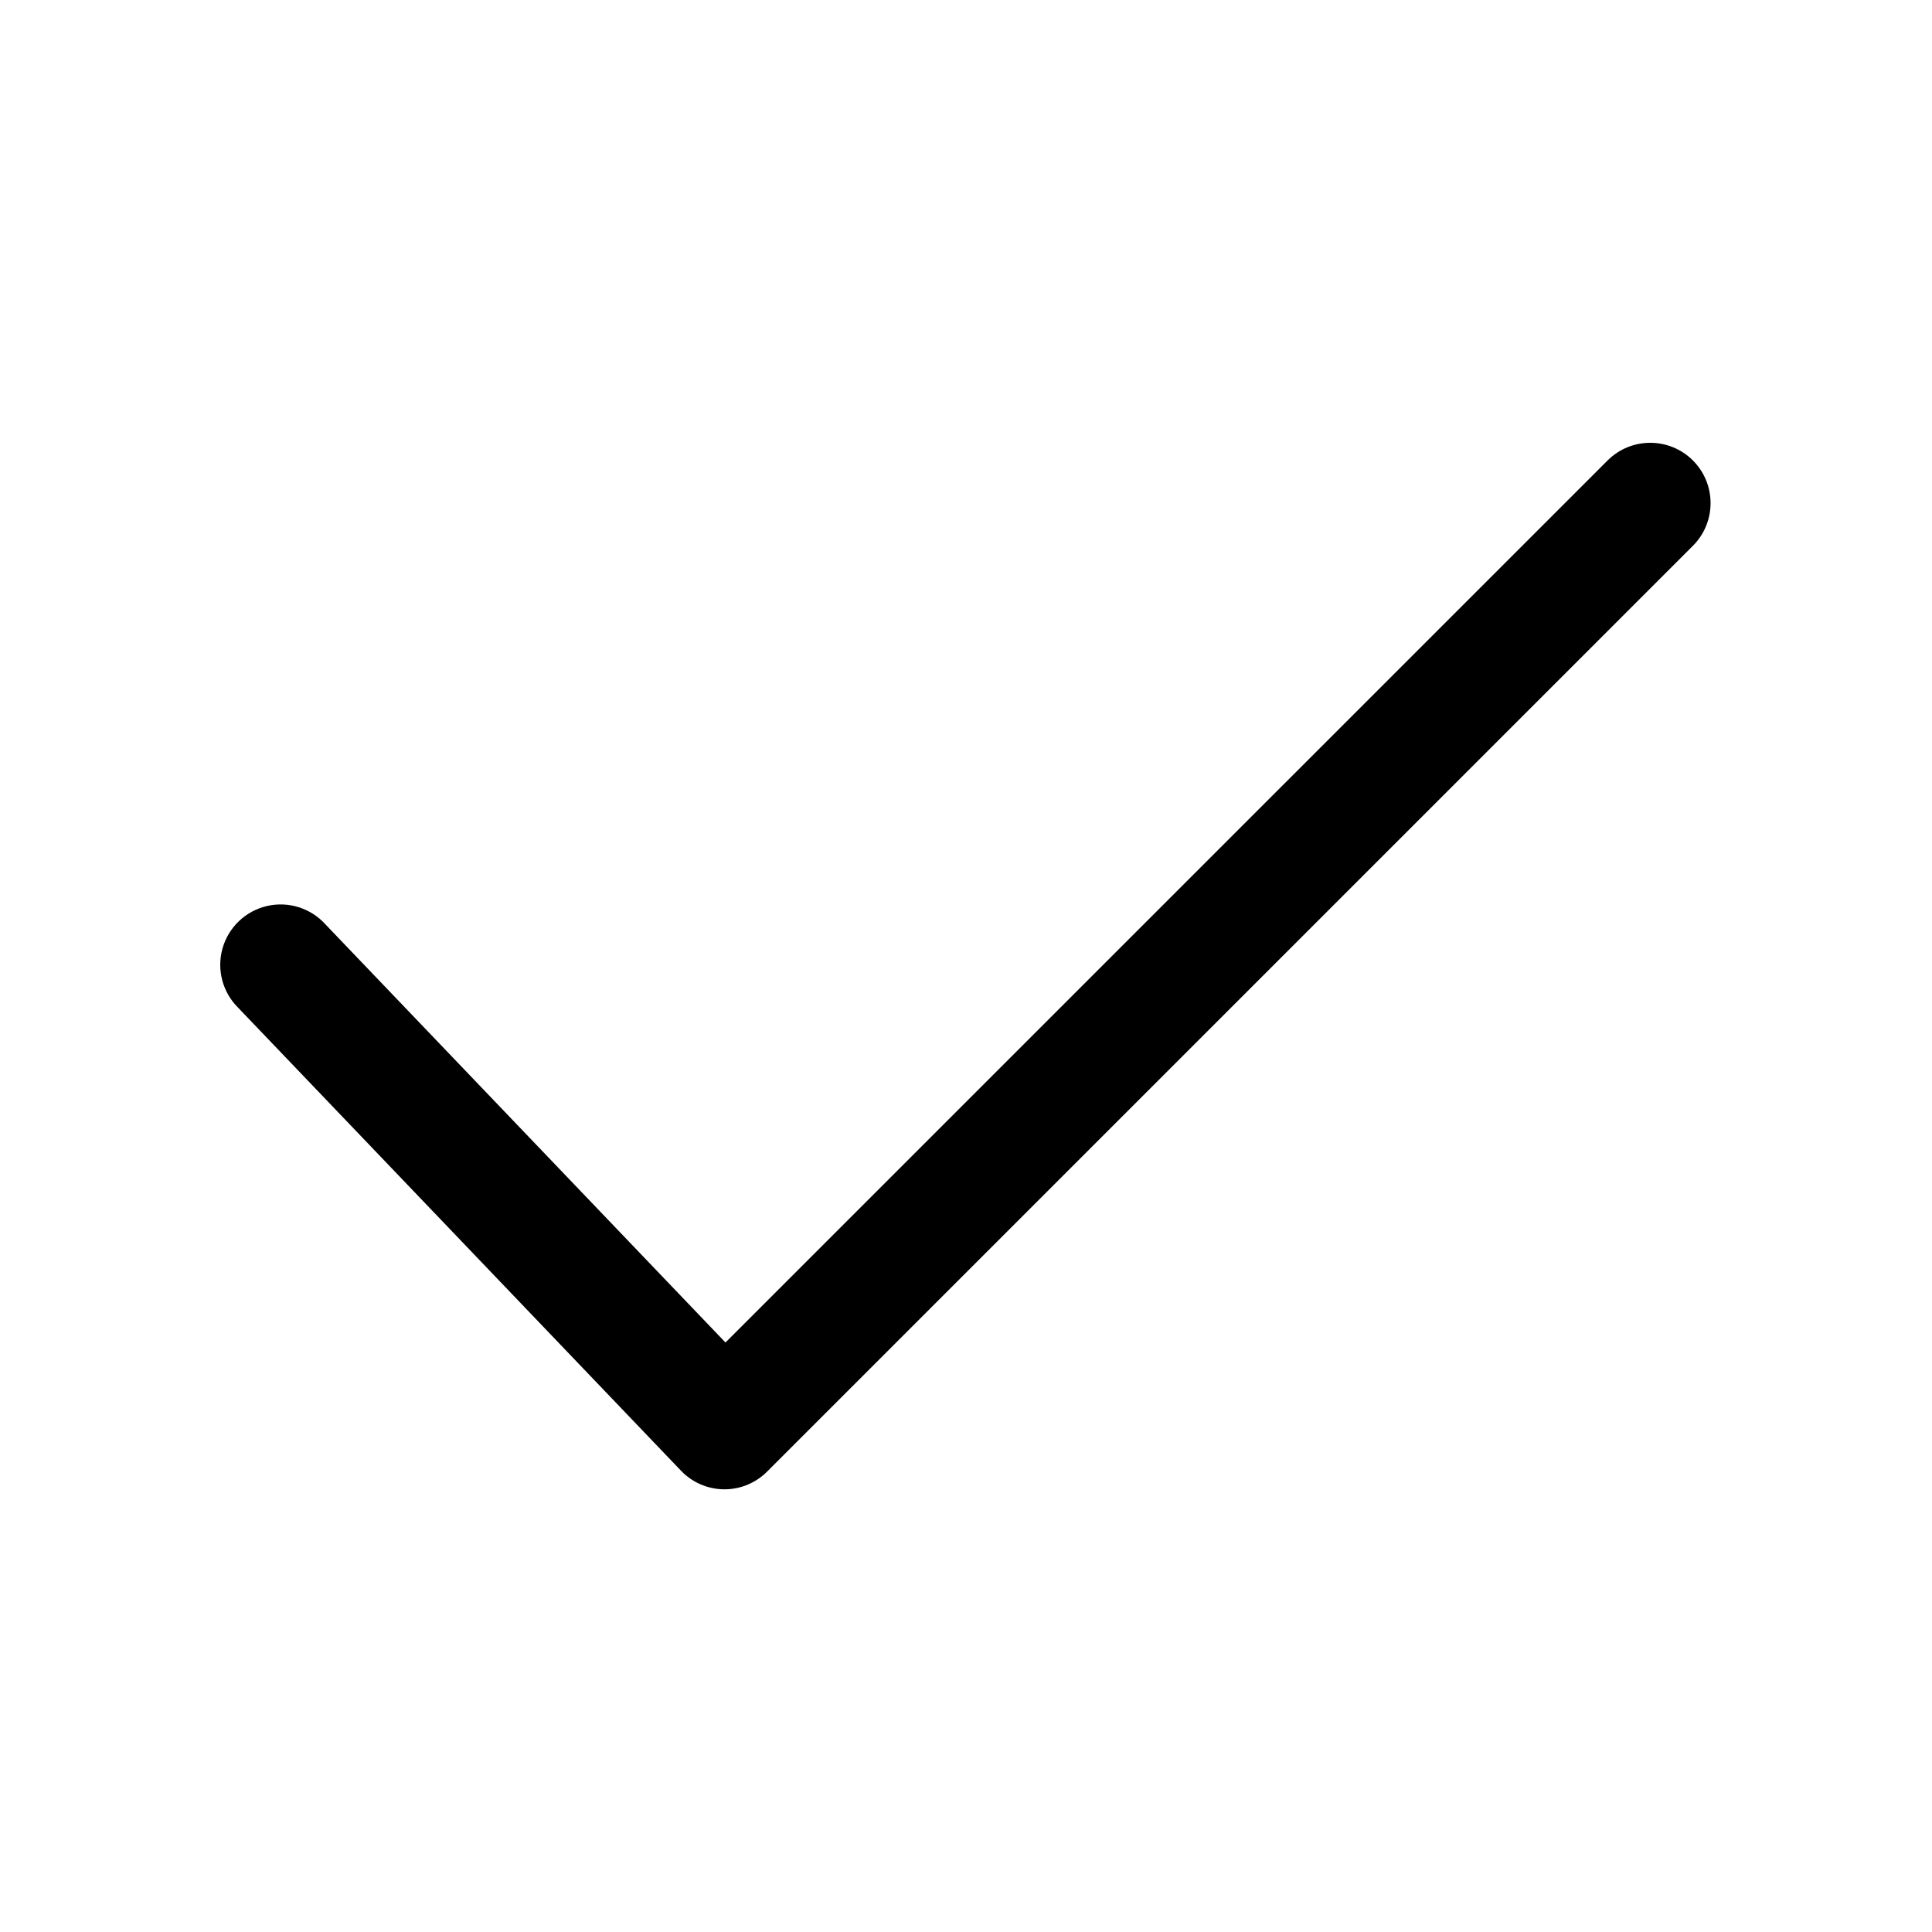
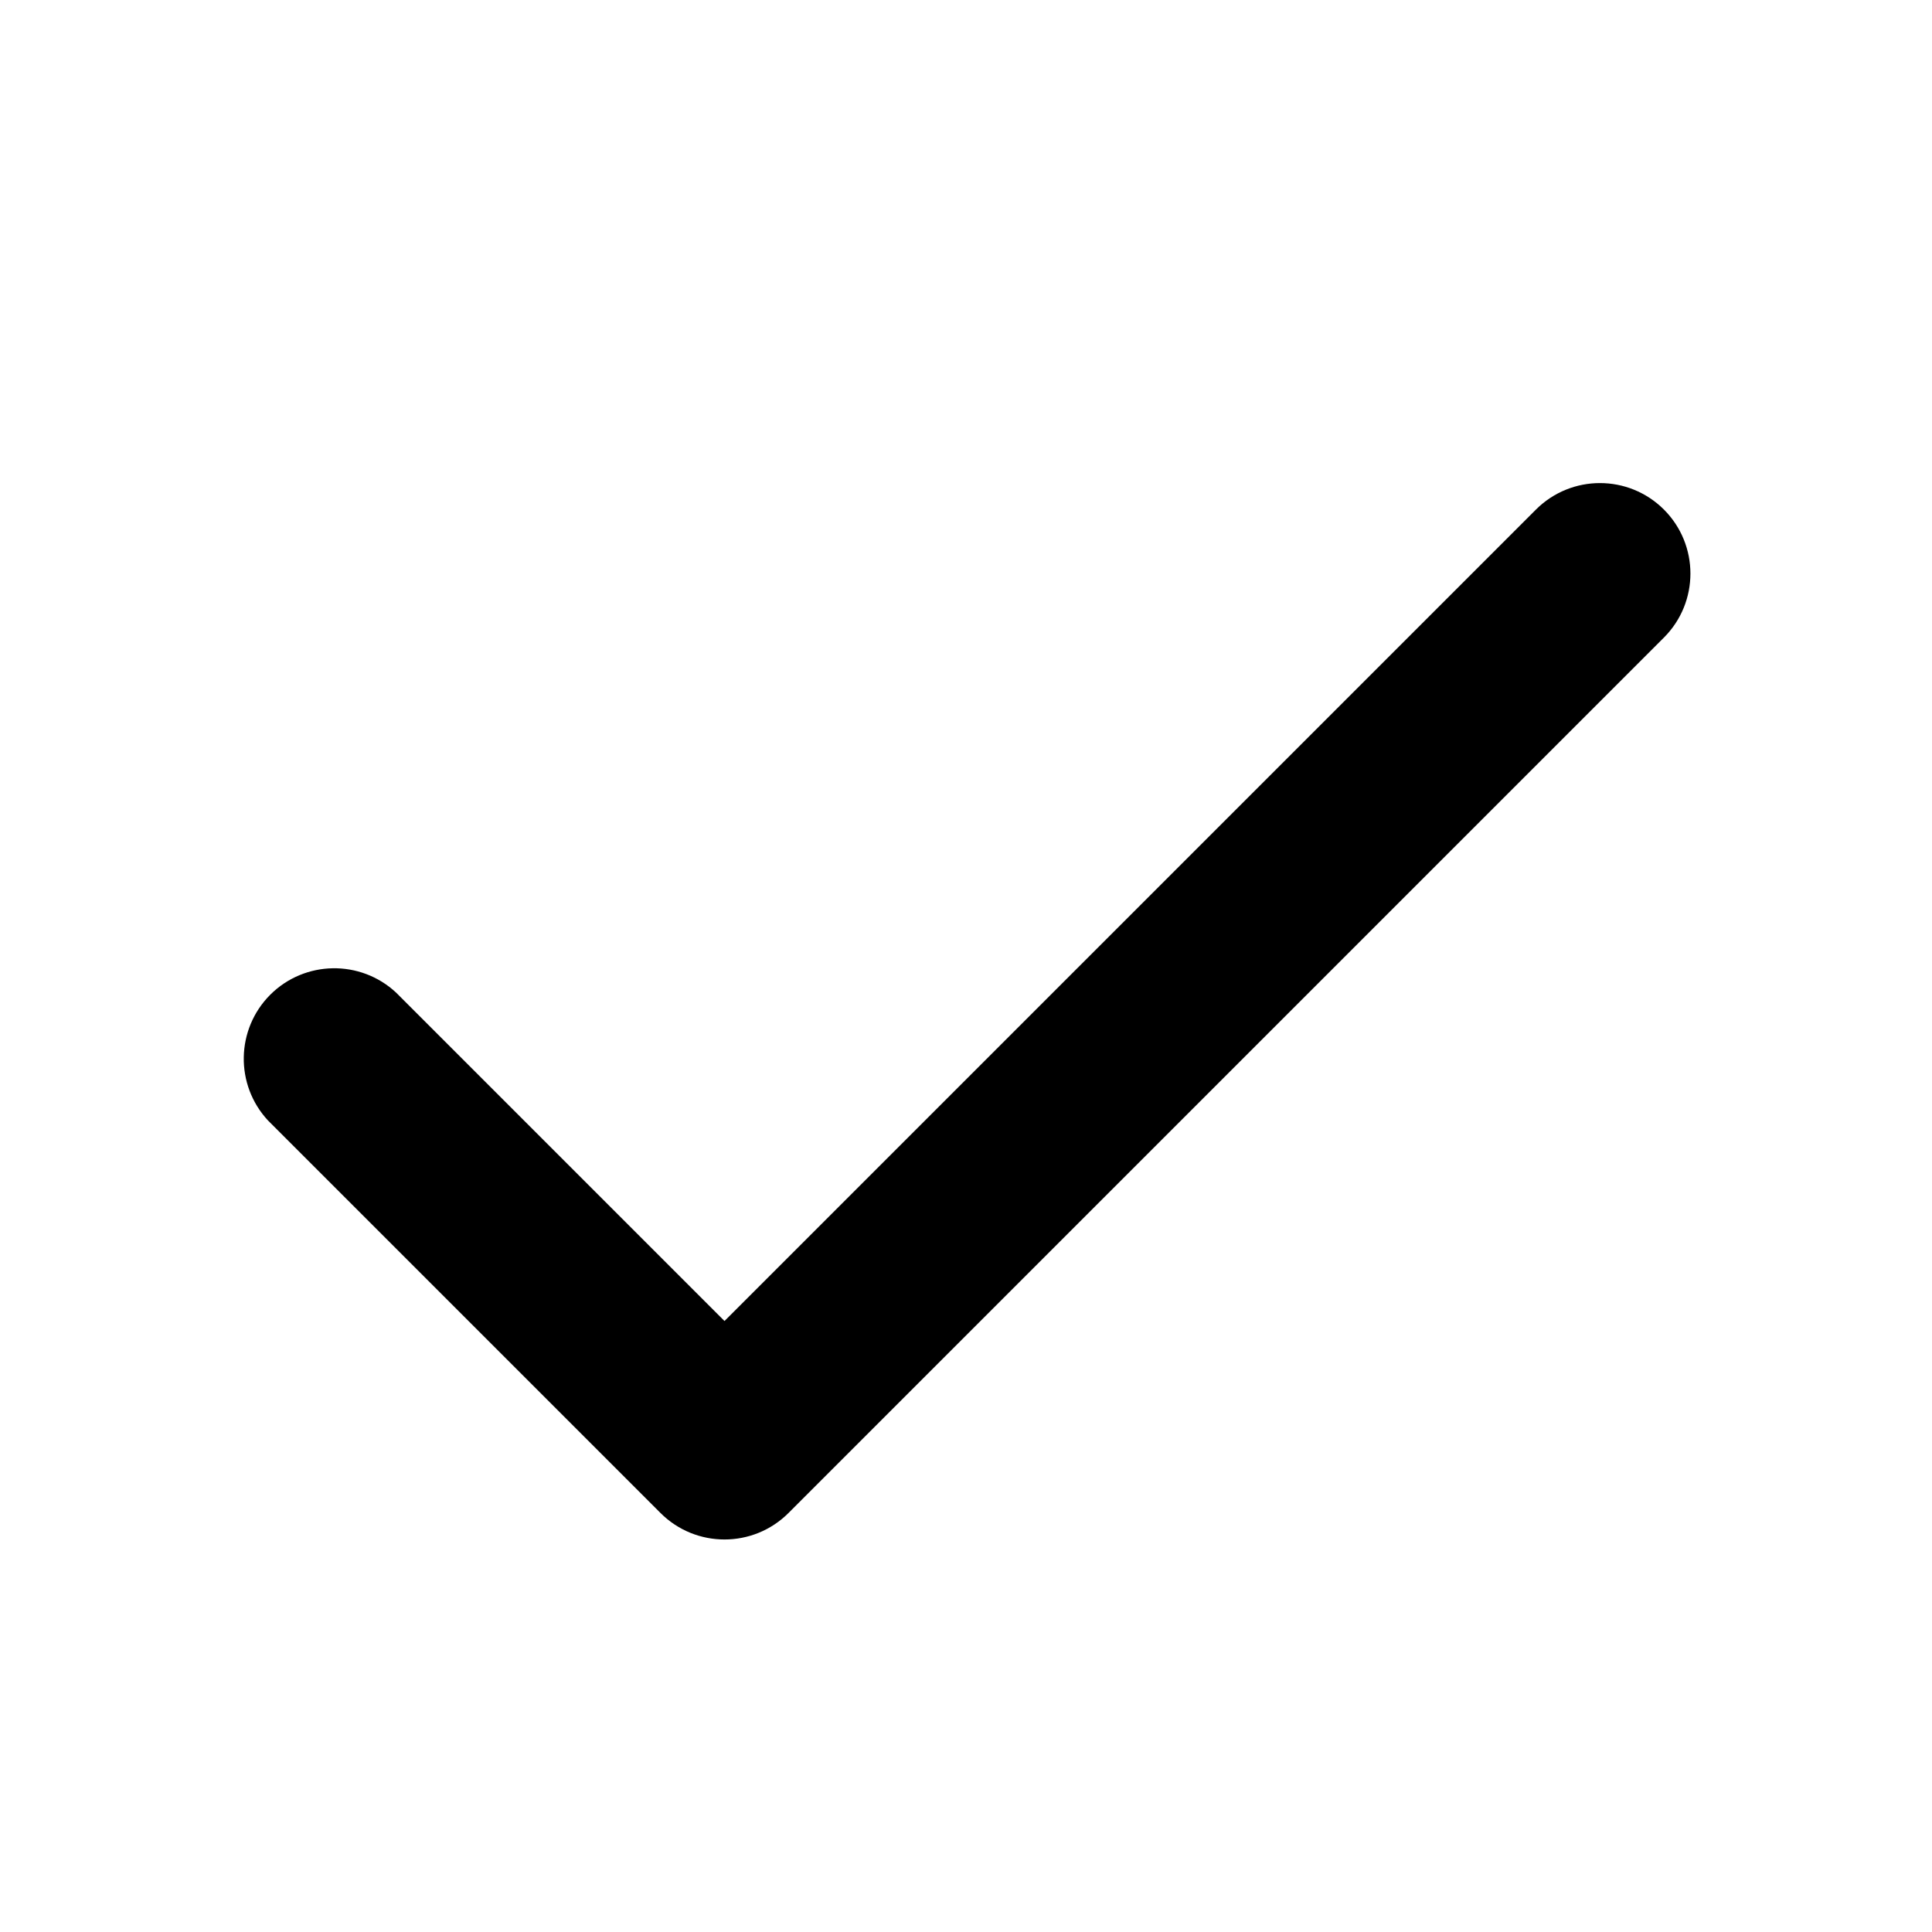
- <svg xmlns="http://www.w3.org/2000/svg" viewBox="0 0 24 24" width="16" height="16">
-   <path d="M21.03 5.72a.75.75 0 0 1 0 1.06l-11.5 11.5a.747.747 0 0 1-1.072-.012l-5.5-5.75a.75.75 0 1 1 1.084-1.036l4.97 5.195L19.97 5.72a.75.75 0 0 1 1.06 0Z" />
+ <svg xmlns="http://www.w3.org/2000/svg" viewBox="0 0 16 16" width="16" height="16">
+   <path d="M13.78 4.22a.75.75 0 0 1 0 1.06l-7.25 7.25a.75.75 0 0 1-1.06 0L2.22 9.28a.751.751 0 0 1 .018-1.042.751.751 0 0 1 1.042-.018L6 10.94l6.72-6.72a.75.75 0 0 1 1.06 0Z" />
</svg>
